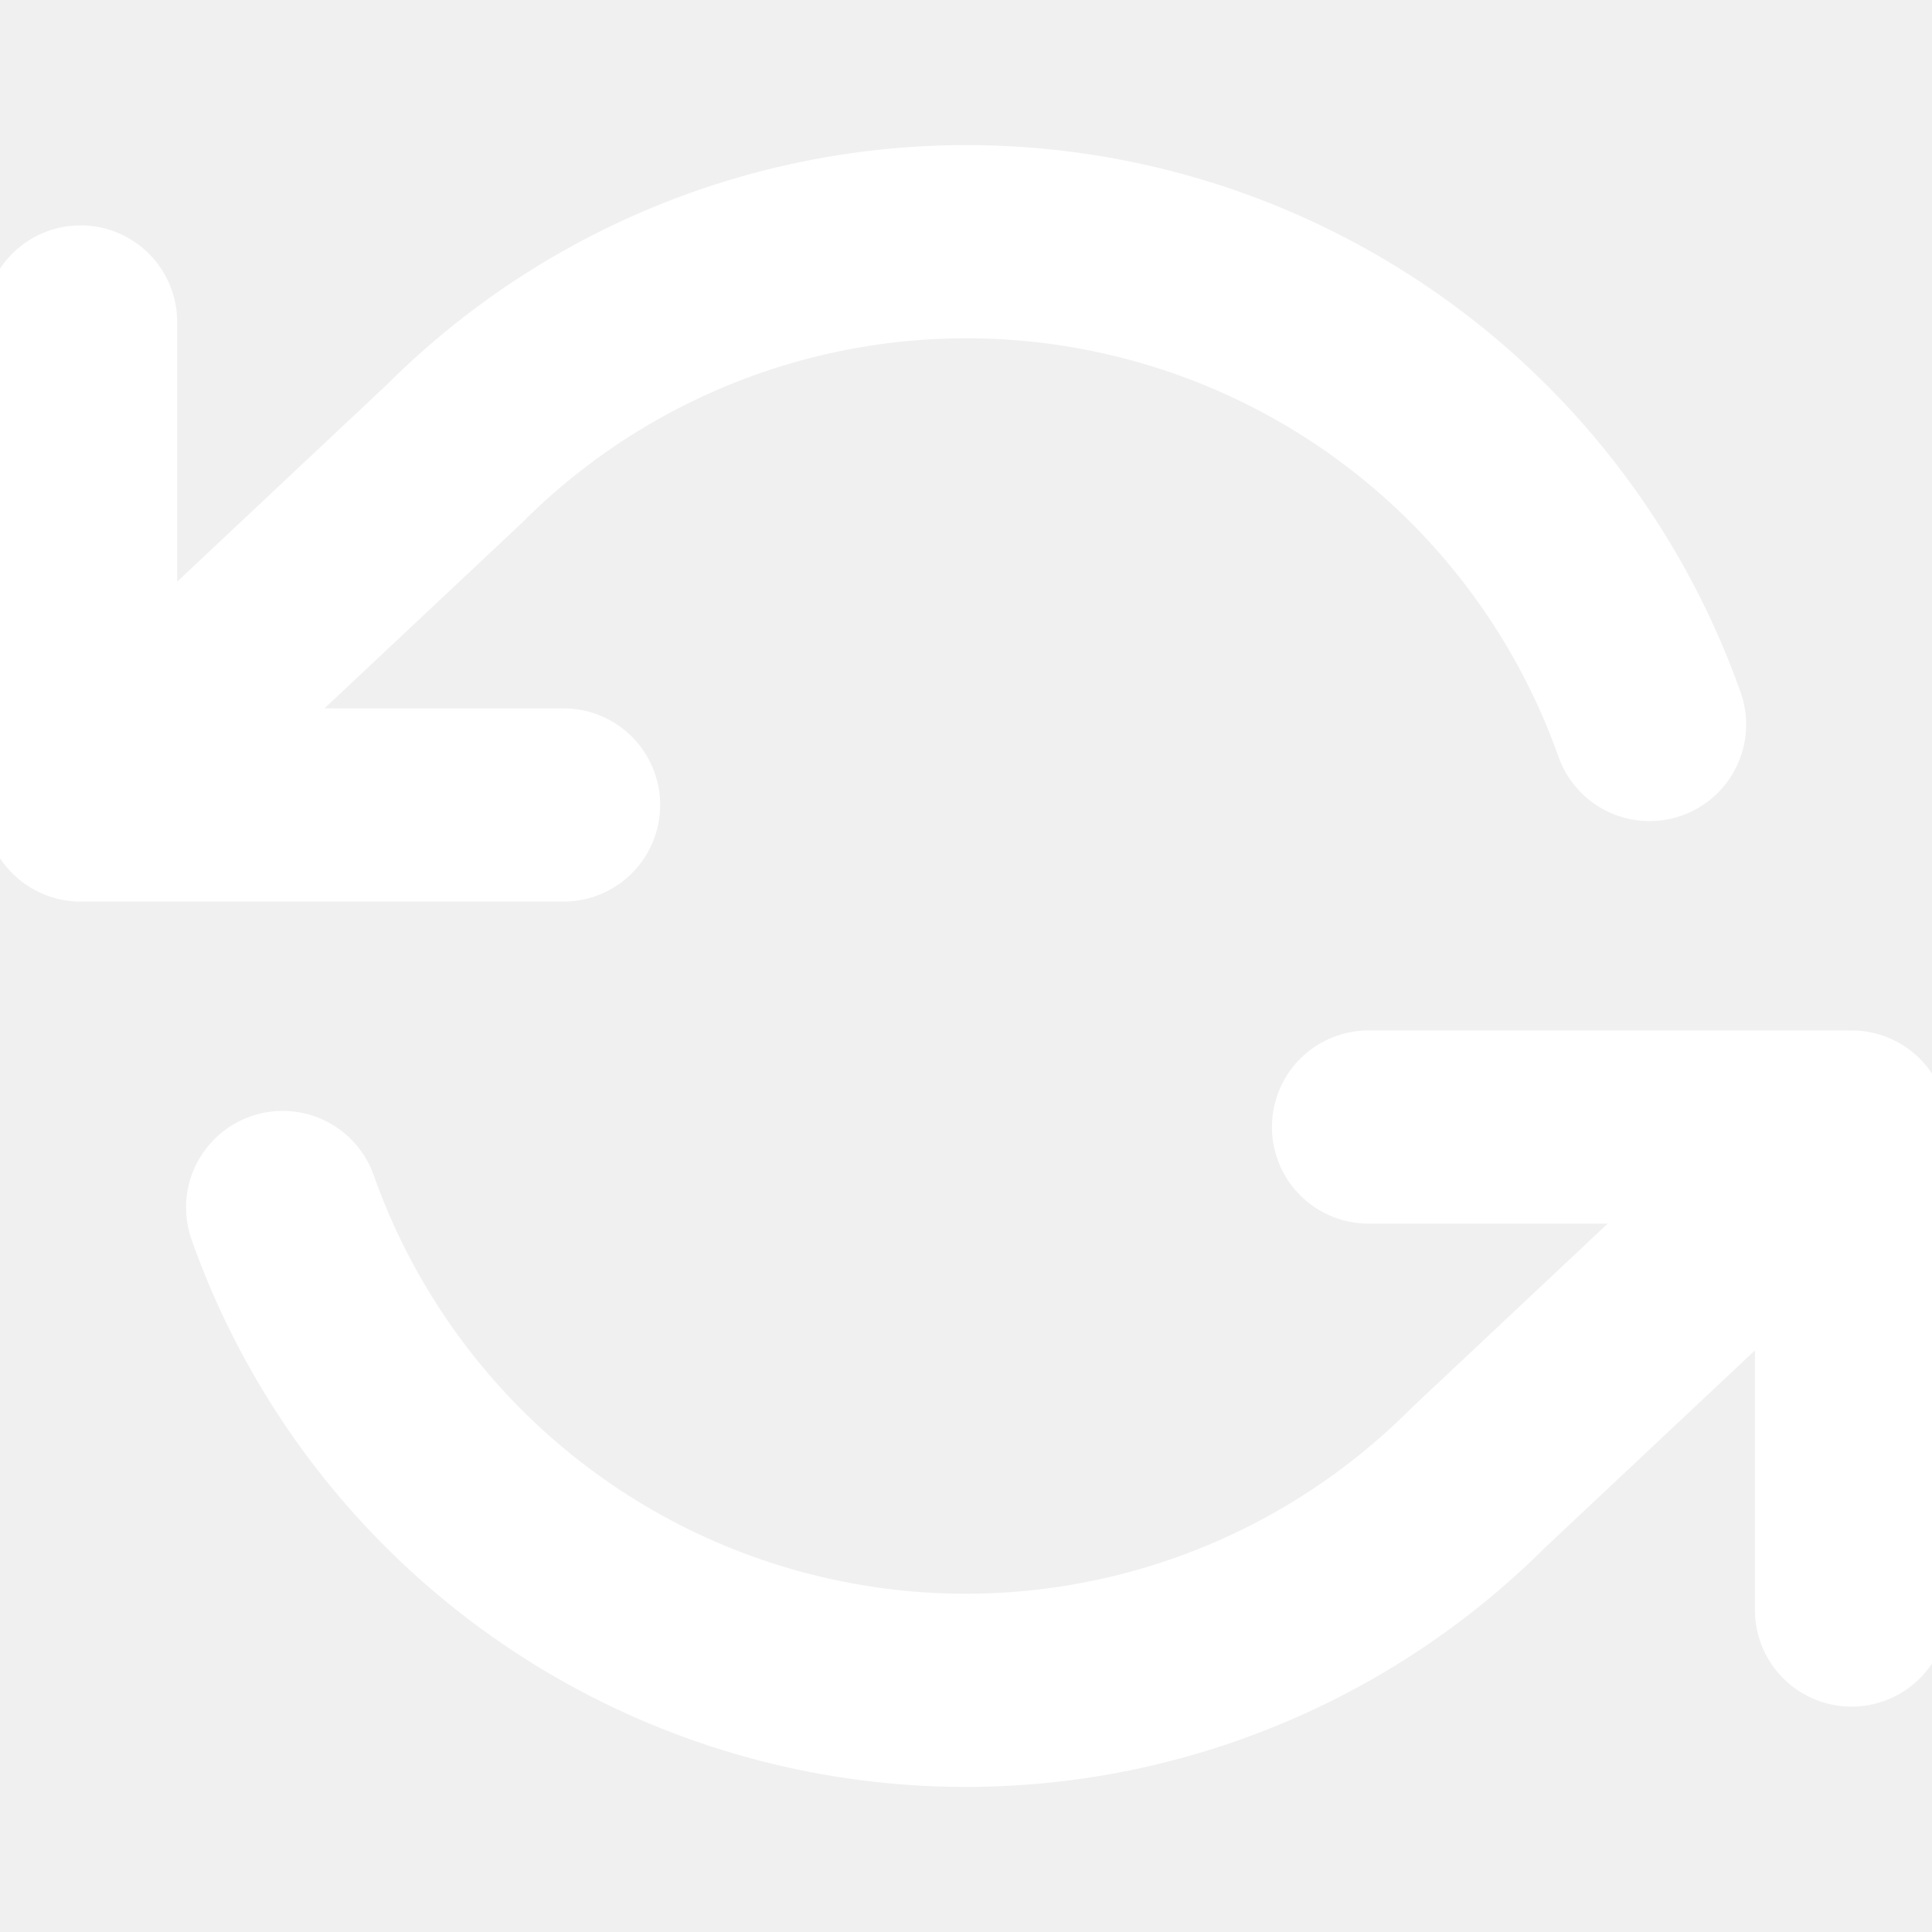
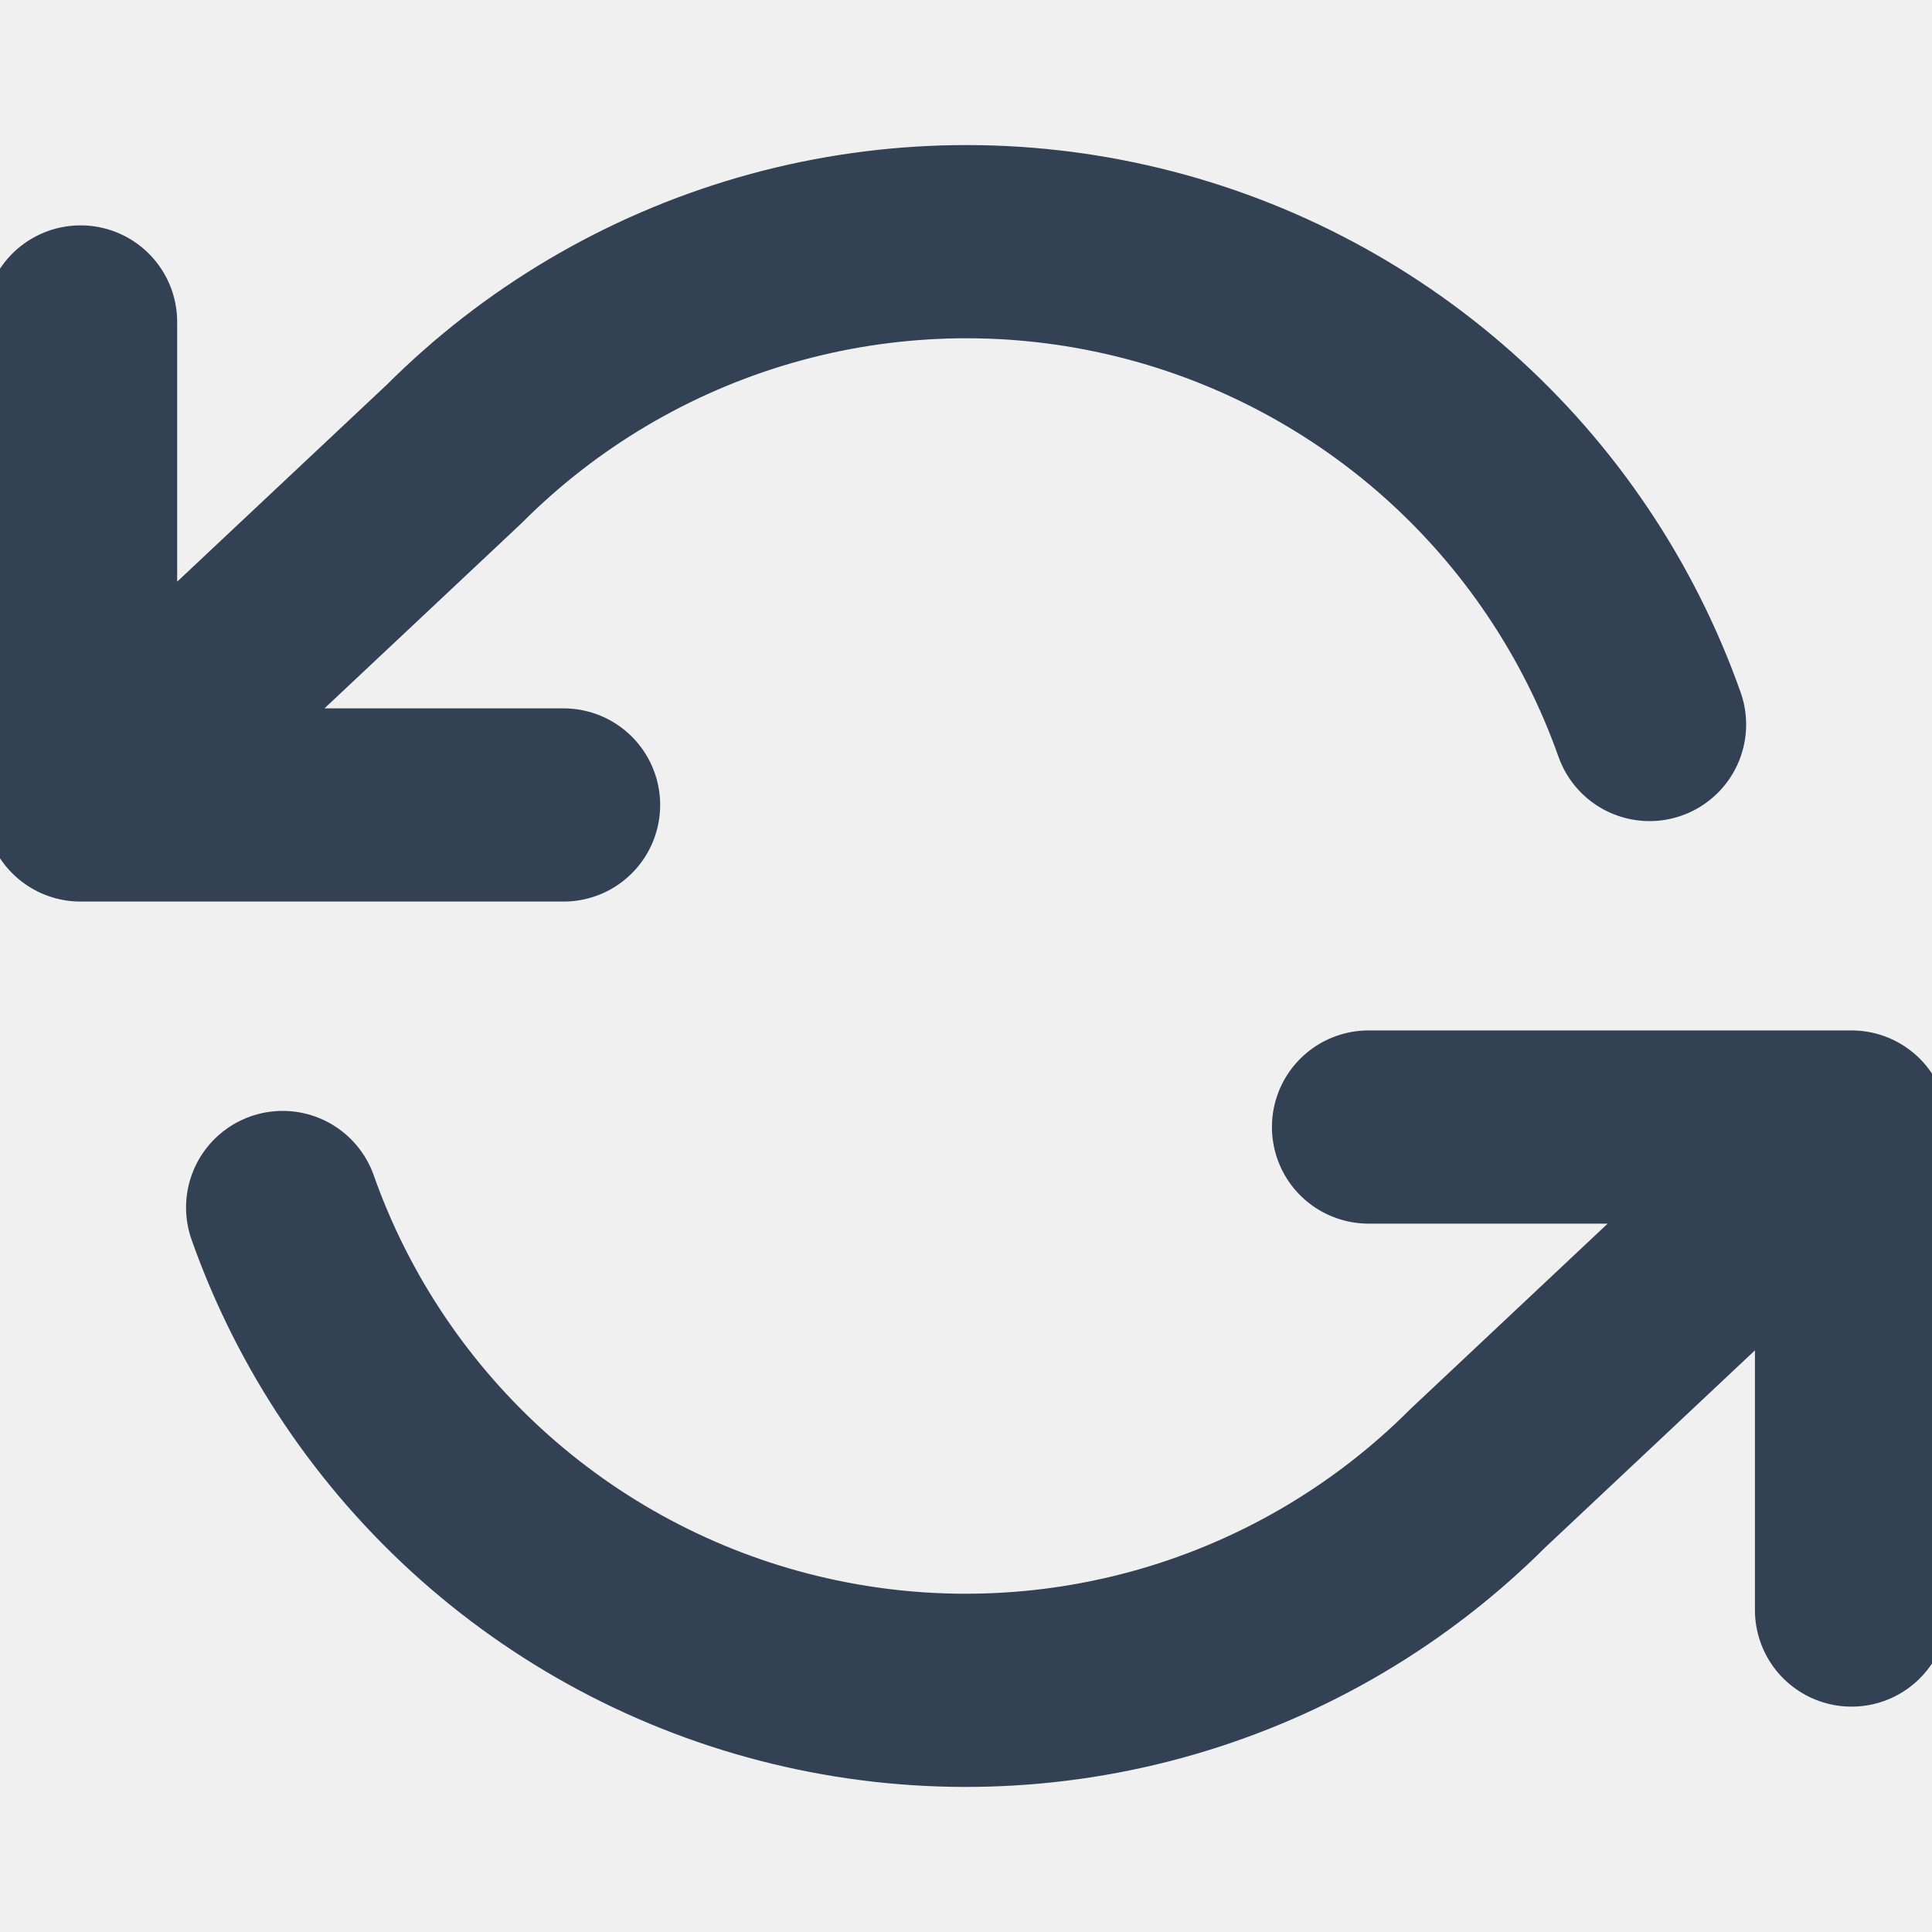
<svg xmlns="http://www.w3.org/2000/svg" width="20" height="20" viewBox="0 0 20 20" fill="none">
  <g clip-path="url(#clip0_15626_23473)">
-     <path d="M0.834 3.333V8.333M0.834 8.333H5.834M0.834 8.333L4.701 4.7C5.596 3.804 6.704 3.149 7.921 2.797C9.138 2.445 10.425 2.407 11.66 2.687C12.896 2.966 14.041 3.555 14.988 4.396C15.935 5.238 16.653 6.306 17.076 7.5M19.167 16.667V11.667M19.167 11.667H14.167M19.167 11.667L15.301 15.3C14.405 16.196 13.297 16.851 12.08 17.203C10.863 17.555 9.577 17.593 8.341 17.313C7.105 17.034 5.96 16.445 5.014 15.604C4.067 14.762 3.348 13.694 2.926 12.5" stroke="white" stroke-width="2" stroke-linecap="round" stroke-linejoin="round" />
+     <path d="M0.834 3.333V8.333M0.834 8.333H5.834M0.834 8.333L4.701 4.7C5.596 3.804 6.704 3.149 7.921 2.797C9.138 2.445 10.425 2.407 11.66 2.687C12.896 2.966 14.041 3.555 14.988 4.396C15.935 5.238 16.653 6.306 17.076 7.5M19.167 16.667V11.667M19.167 11.667H14.167M19.167 11.667L15.301 15.3C14.405 16.196 13.297 16.851 12.08 17.203C10.863 17.555 9.577 17.593 8.341 17.313C7.105 17.034 5.96 16.445 5.014 15.604C4.067 14.762 3.348 13.694 2.926 12.5" stroke="#334155" stroke-width="2" stroke-linecap="round" stroke-linejoin="round" />
  </g>
  <defs>
    <clipPath id="clip0_15626_23473">
-       <rect width="20" height="20" fill="white" />
+       <rect width="20" height="20" fill="#334155" />
    </clipPath>
  </defs>
</svg>
